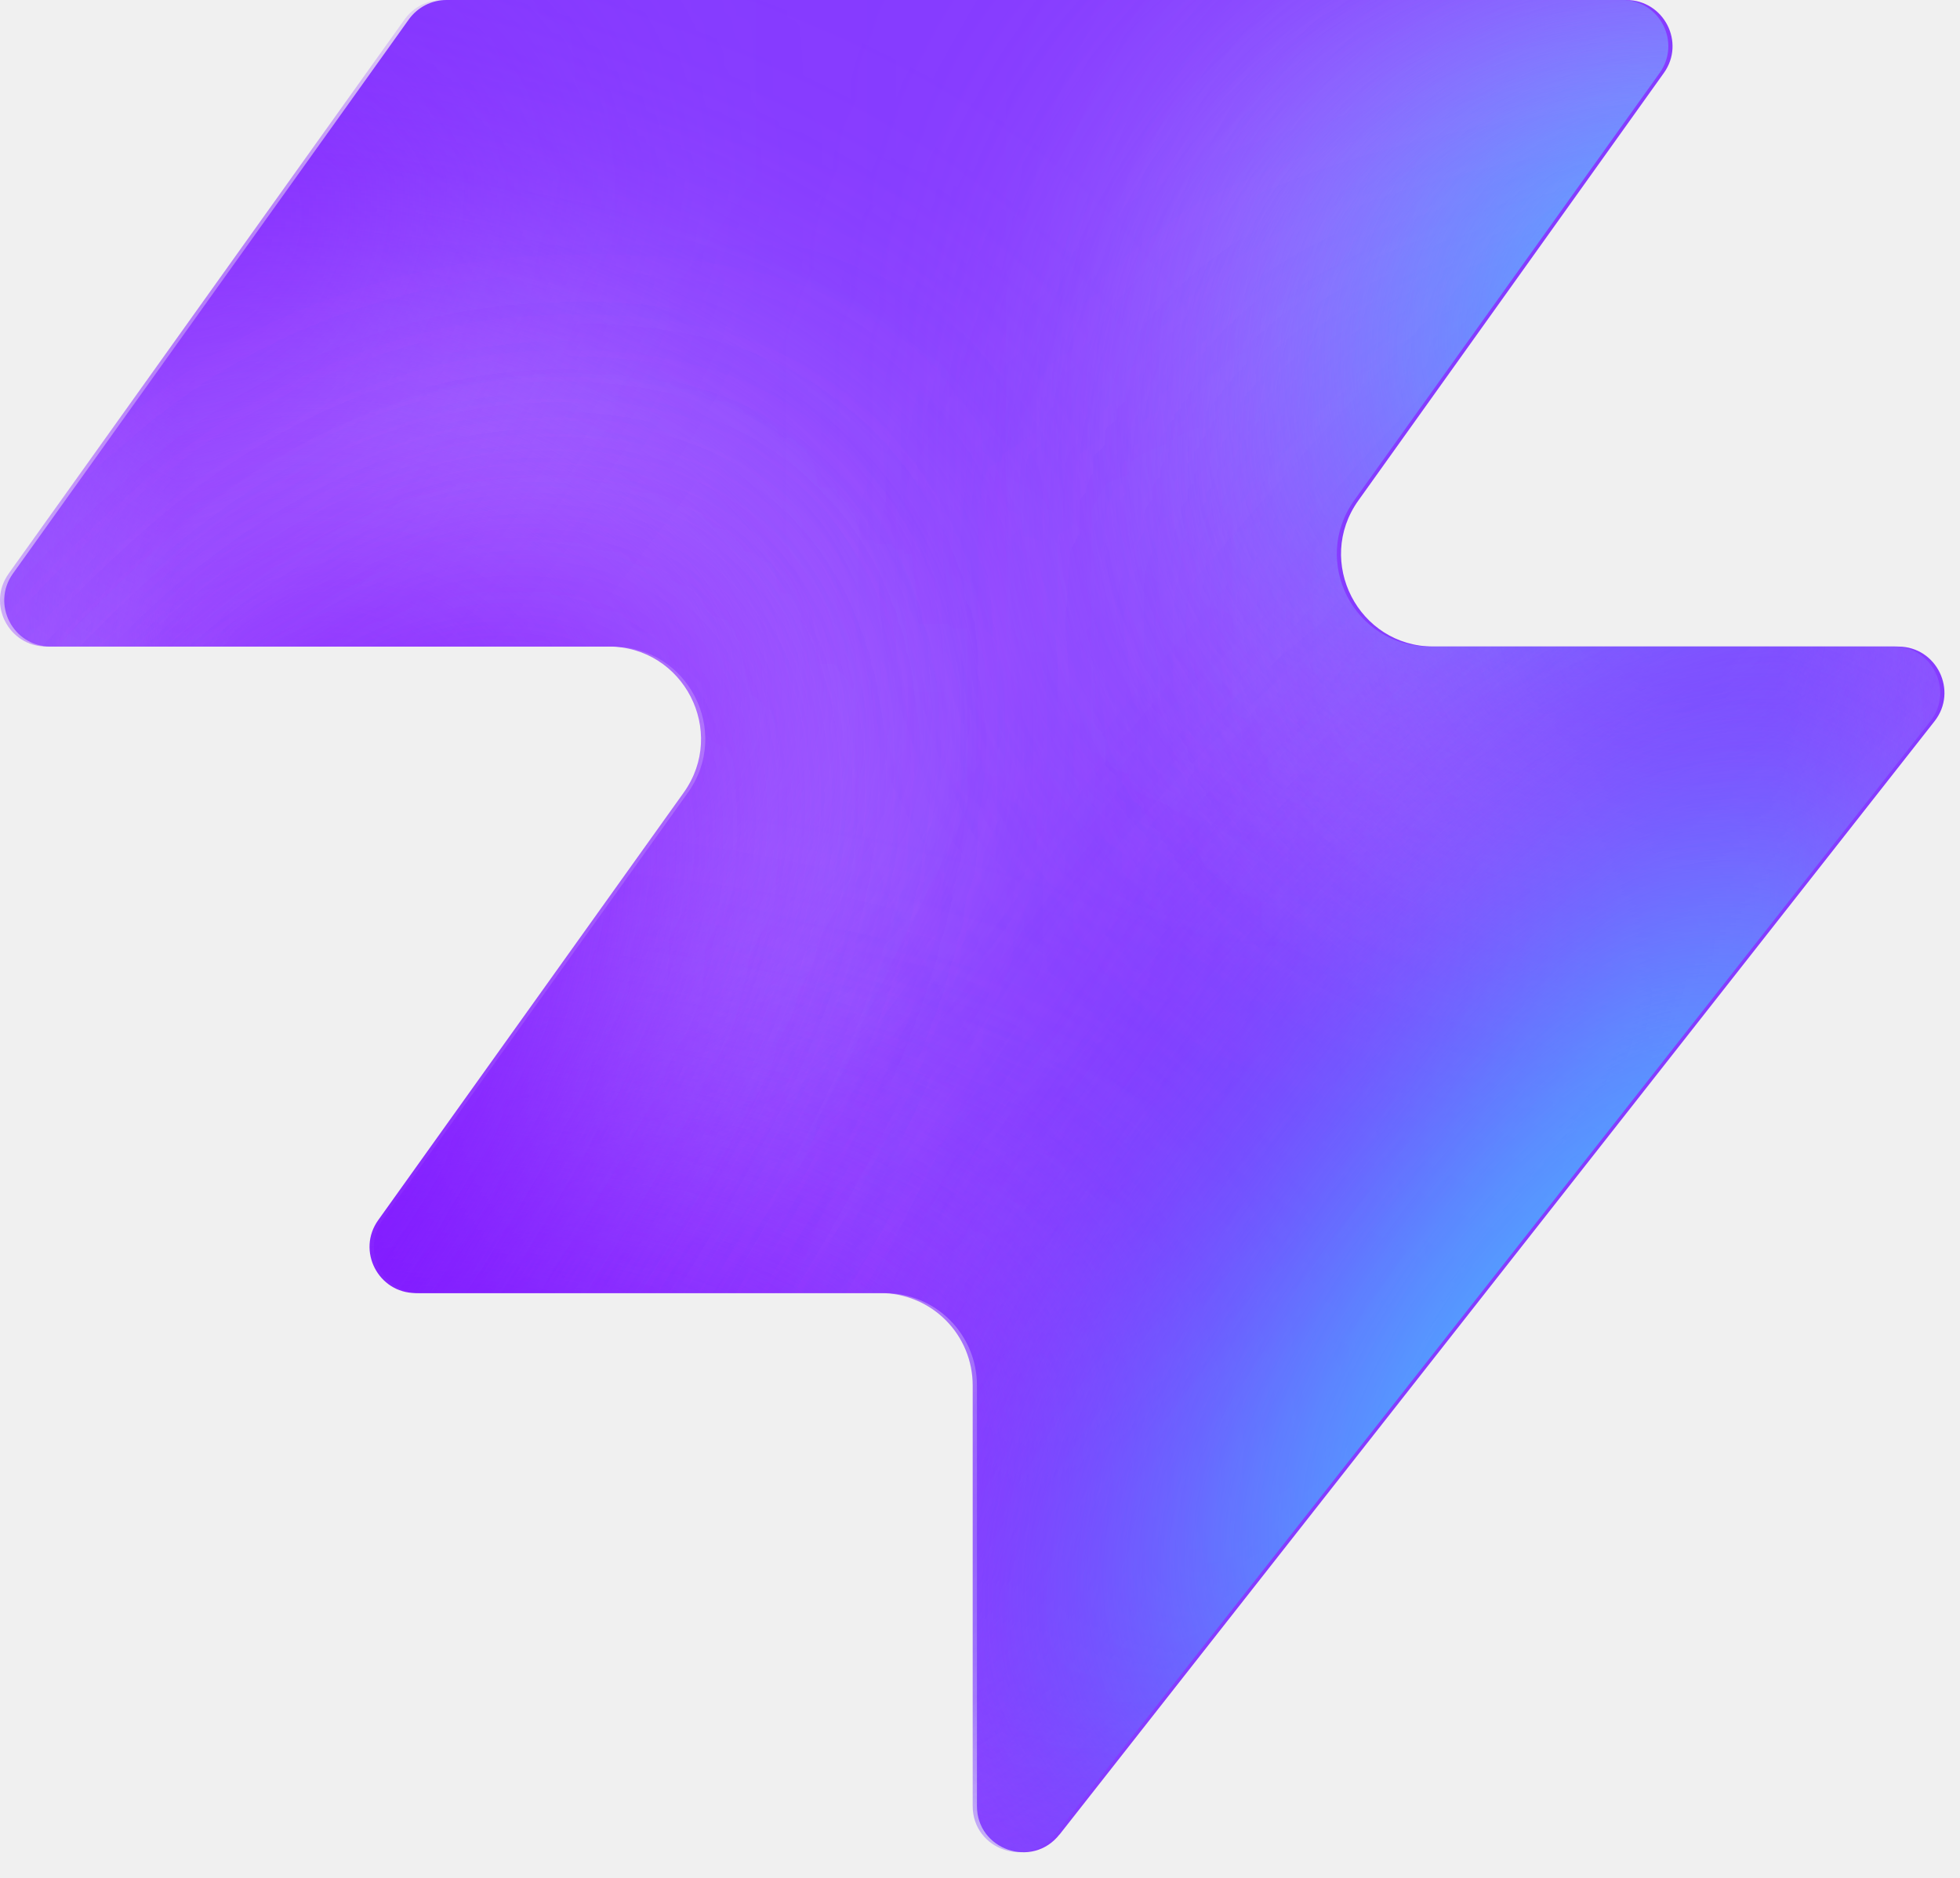
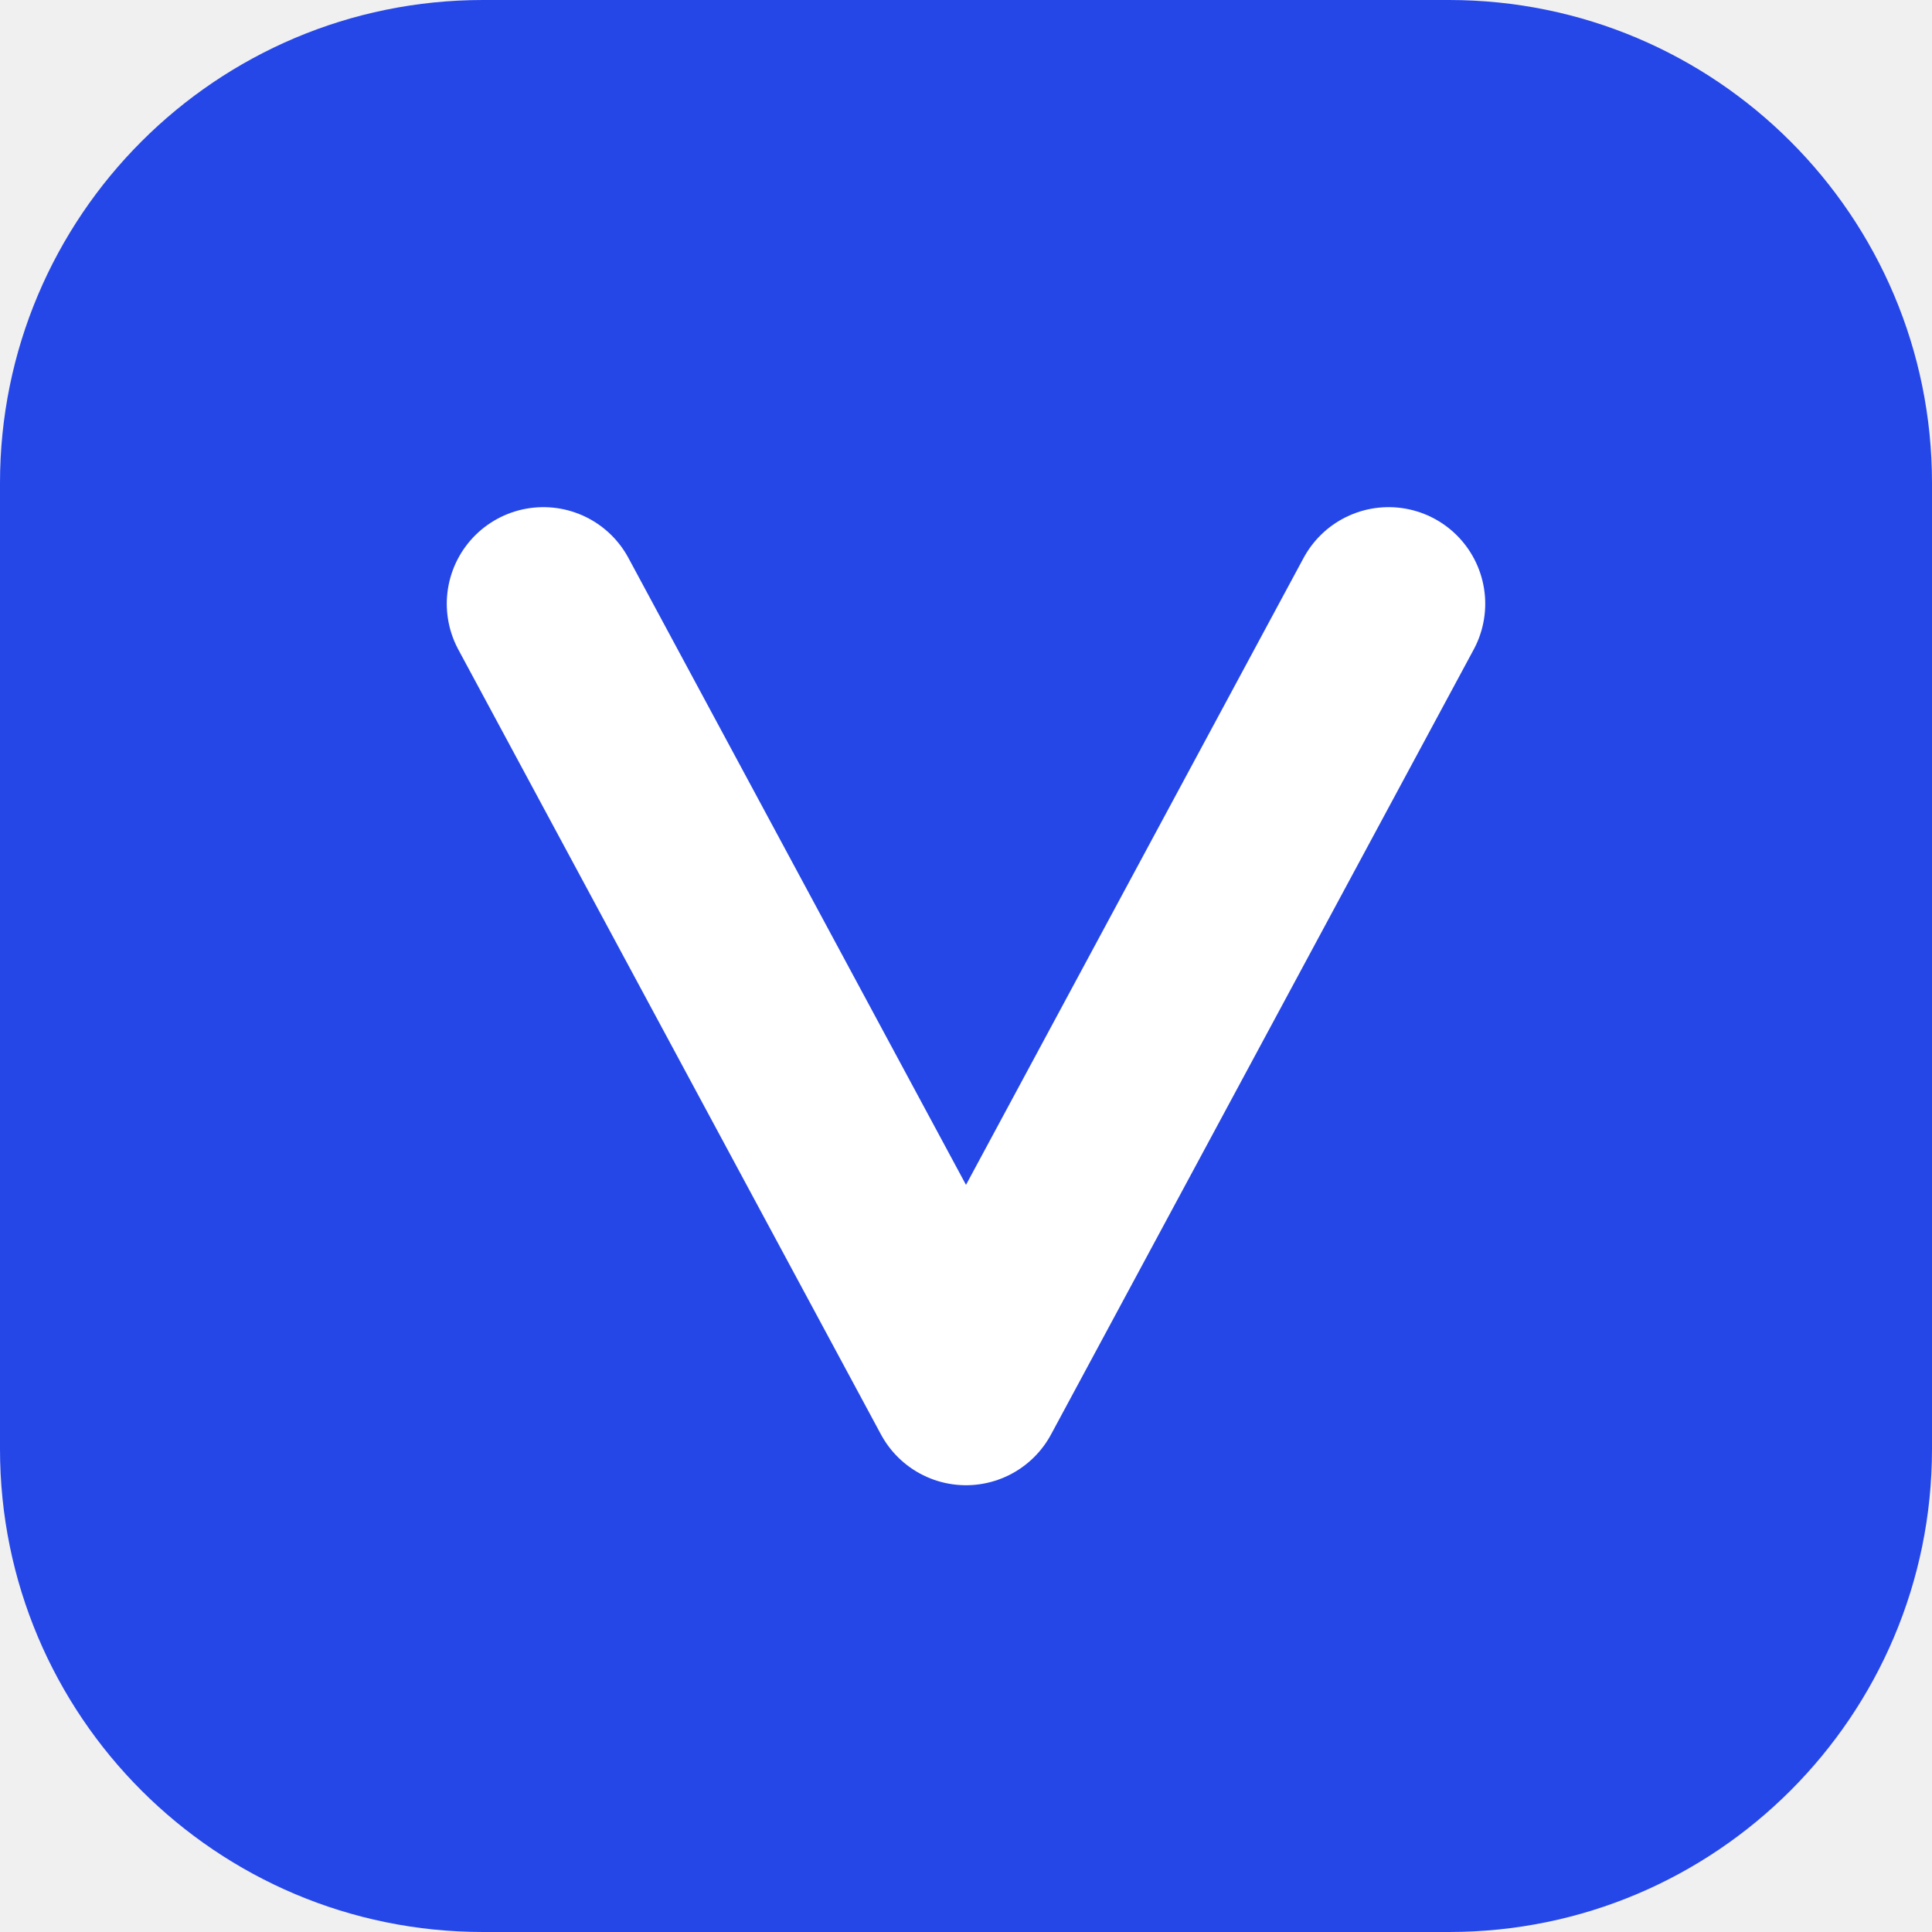
- <svg xmlns="http://www.w3.org/2000/svg" width="48" height="46" fill="none" viewBox="0 0 48 46">
-   <path fill="#863bff" d="M25.946 44.938c-.664.845-2.021.375-2.021-.698V33.937a2.26 2.26 0 0 0-2.262-2.262H10.287c-.92 0-1.456-1.04-.92-1.788l7.48-10.471c1.07-1.497 0-3.578-1.842-3.578H1.237c-.92 0-1.456-1.04-.92-1.788L10.013.474c.214-.297.556-.474.92-.474h28.894c.92 0 1.456 1.04.92 1.788l-7.48 10.471c-1.07 1.498 0 3.579 1.842 3.579h11.377c.943 0 1.473 1.088.89 1.83L25.947 44.94z" style="fill:#863bff;fill:color(display-p3 .525 .23 1);fill-opacity:1" />
-   <mask id="a" width="48" height="46" x="0" y="0" maskUnits="userSpaceOnUse" style="mask-type:alpha">
-     <path fill="#000" d="M25.842 44.938c-.664.844-2.021.375-2.021-.698V33.937a2.26 2.26 0 0 0-2.262-2.262H10.183c-.92 0-1.456-1.04-.92-1.788l7.48-10.471c1.07-1.498 0-3.579-1.842-3.579H1.133c-.92 0-1.456-1.04-.92-1.787L9.91.473c.214-.297.556-.474.92-.474h28.894c.92 0 1.456 1.04.92 1.788l-7.48 10.471c-1.07 1.498 0 3.578 1.842 3.578h11.377c.943 0 1.473 1.088.89 1.832L25.843 44.94z" style="fill:#000;fill-opacity:1" />
-   </mask>
-   <g mask="url(#a)">
-     <g filter="url(#b)">
-       <ellipse cx="5.508" cy="14.704" fill="#ede6ff" rx="5.508" ry="14.704" style="fill:#ede6ff;fill:color(display-p3 .927 .903 1);fill-opacity:1" transform="matrix(.00324 1 1 -.00324 -4.47 31.516)" />
-     </g>
-     <g filter="url(#c)">
-       <ellipse cx="10.399" cy="29.851" fill="#ede6ff" rx="10.399" ry="29.851" style="fill:#ede6ff;fill:color(display-p3 .927 .903 1);fill-opacity:1" transform="matrix(.00324 1 1 -.00324 -39.328 7.883)" />
-     </g>
-     <g filter="url(#d)">
-       <ellipse cx="5.508" cy="30.487" fill="#7e14ff" rx="5.508" ry="30.487" style="fill:#7e14ff;fill:color(display-p3 .492 .077 1);fill-opacity:1" transform="rotate(89.814 -25.913 -14.639)scale(1 -1)" />
-     </g>
-     <g filter="url(#e)">
-       <ellipse cx="5.508" cy="30.599" fill="#7e14ff" rx="5.508" ry="30.599" style="fill:#7e14ff;fill:color(display-p3 .492 .077 1);fill-opacity:1" transform="rotate(89.814 -32.644 -3.334)scale(1 -1)" />
-     </g>
-     <g filter="url(#f)">
-       <ellipse cx="5.508" cy="30.599" fill="#7e14ff" rx="5.508" ry="30.599" style="fill:#7e14ff;fill:color(display-p3 .492 .077 1);fill-opacity:1" transform="matrix(.00324 1 1 -.00324 -34.34 30.47)" />
-     </g>
-     <g filter="url(#g)">
-       <ellipse cx="14.072" cy="22.078" fill="#ede6ff" rx="14.072" ry="22.078" style="fill:#ede6ff;fill:color(display-p3 .927 .903 1);fill-opacity:1" transform="rotate(93.35 24.506 48.493)scale(-1 1)" />
-     </g>
-     <g filter="url(#h)">
-       <ellipse cx="3.47" cy="21.501" fill="#7e14ff" rx="3.47" ry="21.501" style="fill:#7e14ff;fill:color(display-p3 .492 .077 1);fill-opacity:1" transform="rotate(89.009 28.708 47.59)scale(-1 1)" />
-     </g>
-     <g filter="url(#i)">
-       <ellipse cx="3.47" cy="21.501" fill="#7e14ff" rx="3.47" ry="21.501" style="fill:#7e14ff;fill:color(display-p3 .492 .077 1);fill-opacity:1" transform="rotate(89.009 28.708 47.59)scale(-1 1)" />
-     </g>
-     <g filter="url(#j)">
-       <ellipse cx=".387" cy="8.972" fill="#7e14ff" rx="4.407" ry="29.108" style="fill:#7e14ff;fill:color(display-p3 .492 .077 1);fill-opacity:1" transform="rotate(39.51 .387 8.972)" />
-     </g>
-     <g filter="url(#k)">
-       <ellipse cx="47.523" cy="-6.092" fill="#7e14ff" rx="4.407" ry="29.108" style="fill:#7e14ff;fill:color(display-p3 .492 .077 1);fill-opacity:1" transform="rotate(37.892 47.523 -6.092)" />
-     </g>
-     <g filter="url(#l)">
-       <ellipse cx="41.412" cy="6.333" fill="#47bfff" rx="5.971" ry="9.665" style="fill:#47bfff;fill:color(display-p3 .28 .748 1);fill-opacity:1" transform="rotate(37.892 41.412 6.333)" />
-     </g>
-     <g filter="url(#m)">
-       <ellipse cx="-1.879" cy="38.332" fill="#7e14ff" rx="4.407" ry="29.108" style="fill:#7e14ff;fill:color(display-p3 .492 .077 1);fill-opacity:1" transform="rotate(37.892 -1.88 38.332)" />
-     </g>
-     <g filter="url(#n)">
-       <ellipse cx="-1.879" cy="38.332" fill="#7e14ff" rx="4.407" ry="29.108" style="fill:#7e14ff;fill:color(display-p3 .492 .077 1);fill-opacity:1" transform="rotate(37.892 -1.88 38.332)" />
-     </g>
-     <g filter="url(#o)">
-       <ellipse cx="35.651" cy="29.907" fill="#7e14ff" rx="4.407" ry="29.108" style="fill:#7e14ff;fill:color(display-p3 .492 .077 1);fill-opacity:1" transform="rotate(37.892 35.651 29.907)" />
-     </g>
-     <g filter="url(#p)">
-       <ellipse cx="38.418" cy="32.4" fill="#47bfff" rx="5.971" ry="15.297" style="fill:#47bfff;fill:color(display-p3 .28 .748 1);fill-opacity:1" transform="rotate(37.892 38.418 32.4)" />
-     </g>
-   </g>
-   <defs>
-     <filter id="b" width="60.045" height="41.654" x="-19.77" y="16.149" color-interpolation-filters="sRGB" filterUnits="userSpaceOnUse">
-       <feFlood flood-opacity="0" result="BackgroundImageFix" />
-       <feBlend in="SourceGraphic" in2="BackgroundImageFix" result="shape" />
-       <feGaussianBlur result="effect1_foregroundBlur_2002_17158" stdDeviation="7.659" />
-     </filter>
-     <filter id="c" width="90.34" height="51.437" x="-54.613" y="-7.533" color-interpolation-filters="sRGB" filterUnits="userSpaceOnUse">
-       <feFlood flood-opacity="0" result="BackgroundImageFix" />
-       <feBlend in="SourceGraphic" in2="BackgroundImageFix" result="shape" />
-       <feGaussianBlur result="effect1_foregroundBlur_2002_17158" stdDeviation="7.659" />
-     </filter>
-     <filter id="d" width="79.355" height="29.4" x="-49.64" y="2.03" color-interpolation-filters="sRGB" filterUnits="userSpaceOnUse">
-       <feFlood flood-opacity="0" result="BackgroundImageFix" />
-       <feBlend in="SourceGraphic" in2="BackgroundImageFix" result="shape" />
-       <feGaussianBlur result="effect1_foregroundBlur_2002_17158" stdDeviation="4.596" />
-     </filter>
-     <filter id="e" width="79.579" height="29.4" x="-45.045" y="20.029" color-interpolation-filters="sRGB" filterUnits="userSpaceOnUse">
-       <feFlood flood-opacity="0" result="BackgroundImageFix" />
-       <feBlend in="SourceGraphic" in2="BackgroundImageFix" result="shape" />
-       <feGaussianBlur result="effect1_foregroundBlur_2002_17158" stdDeviation="4.596" />
-     </filter>
-     <filter id="f" width="79.579" height="29.4" x="-43.513" y="21.178" color-interpolation-filters="sRGB" filterUnits="userSpaceOnUse">
-       <feFlood flood-opacity="0" result="BackgroundImageFix" />
-       <feBlend in="SourceGraphic" in2="BackgroundImageFix" result="shape" />
-       <feGaussianBlur result="effect1_foregroundBlur_2002_17158" stdDeviation="4.596" />
-     </filter>
-     <filter id="g" width="74.749" height="58.852" x="15.756" y="-17.901" color-interpolation-filters="sRGB" filterUnits="userSpaceOnUse">
-       <feFlood flood-opacity="0" result="BackgroundImageFix" />
-       <feBlend in="SourceGraphic" in2="BackgroundImageFix" result="shape" />
-       <feGaussianBlur result="effect1_foregroundBlur_2002_17158" stdDeviation="7.659" />
-     </filter>
-     <filter id="h" width="61.377" height="25.362" x="23.548" y="2.284" color-interpolation-filters="sRGB" filterUnits="userSpaceOnUse">
-       <feFlood flood-opacity="0" result="BackgroundImageFix" />
-       <feBlend in="SourceGraphic" in2="BackgroundImageFix" result="shape" />
-       <feGaussianBlur result="effect1_foregroundBlur_2002_17158" stdDeviation="4.596" />
-     </filter>
-     <filter id="i" width="61.377" height="25.362" x="23.548" y="2.284" color-interpolation-filters="sRGB" filterUnits="userSpaceOnUse">
-       <feFlood flood-opacity="0" result="BackgroundImageFix" />
-       <feBlend in="SourceGraphic" in2="BackgroundImageFix" result="shape" />
-       <feGaussianBlur result="effect1_foregroundBlur_2002_17158" stdDeviation="4.596" />
-     </filter>
-     <filter id="j" width="56.045" height="63.649" x="-27.636" y="-22.853" color-interpolation-filters="sRGB" filterUnits="userSpaceOnUse">
-       <feFlood flood-opacity="0" result="BackgroundImageFix" />
-       <feBlend in="SourceGraphic" in2="BackgroundImageFix" result="shape" />
-       <feGaussianBlur result="effect1_foregroundBlur_2002_17158" stdDeviation="4.596" />
-     </filter>
-     <filter id="k" width="54.814" height="64.646" x="20.116" y="-38.415" color-interpolation-filters="sRGB" filterUnits="userSpaceOnUse">
-       <feFlood flood-opacity="0" result="BackgroundImageFix" />
-       <feBlend in="SourceGraphic" in2="BackgroundImageFix" result="shape" />
-       <feGaussianBlur result="effect1_foregroundBlur_2002_17158" stdDeviation="4.596" />
-     </filter>
-     <filter id="l" width="33.541" height="35.313" x="24.641" y="-11.323" color-interpolation-filters="sRGB" filterUnits="userSpaceOnUse">
-       <feFlood flood-opacity="0" result="BackgroundImageFix" />
-       <feBlend in="SourceGraphic" in2="BackgroundImageFix" result="shape" />
-       <feGaussianBlur result="effect1_foregroundBlur_2002_17158" stdDeviation="4.596" />
-     </filter>
-     <filter id="m" width="54.814" height="64.646" x="-29.286" y="6.009" color-interpolation-filters="sRGB" filterUnits="userSpaceOnUse">
-       <feFlood flood-opacity="0" result="BackgroundImageFix" />
-       <feBlend in="SourceGraphic" in2="BackgroundImageFix" result="shape" />
-       <feGaussianBlur result="effect1_foregroundBlur_2002_17158" stdDeviation="4.596" />
-     </filter>
-     <filter id="n" width="54.814" height="64.646" x="-29.286" y="6.009" color-interpolation-filters="sRGB" filterUnits="userSpaceOnUse">
-       <feFlood flood-opacity="0" result="BackgroundImageFix" />
-       <feBlend in="SourceGraphic" in2="BackgroundImageFix" result="shape" />
-       <feGaussianBlur result="effect1_foregroundBlur_2002_17158" stdDeviation="4.596" />
-     </filter>
-     <filter id="o" width="54.814" height="64.646" x="8.244" y="-2.416" color-interpolation-filters="sRGB" filterUnits="userSpaceOnUse">
-       <feFlood flood-opacity="0" result="BackgroundImageFix" />
-       <feBlend in="SourceGraphic" in2="BackgroundImageFix" result="shape" />
-       <feGaussianBlur result="effect1_foregroundBlur_2002_17158" stdDeviation="4.596" />
-     </filter>
-     <filter id="p" width="39.409" height="43.623" x="18.713" y="10.588" color-interpolation-filters="sRGB" filterUnits="userSpaceOnUse">
-       <feFlood flood-opacity="0" result="BackgroundImageFix" />
-       <feBlend in="SourceGraphic" in2="BackgroundImageFix" result="shape" />
-       <feGaussianBlur result="effect1_foregroundBlur_2002_17158" stdDeviation="4.596" />
-     </filter>
-   </defs>
+ <svg xmlns="http://www.w3.org/2000/svg" viewBox="0 0 32 32">
+   <rect width="32" height="32" rx="8" fill="#2547e8" />
+   <path d="M9 10l7 13 7-13" fill="none" stroke="#fff" stroke-width="3.2" stroke-linecap="round" stroke-linejoin="round" />
</svg>
